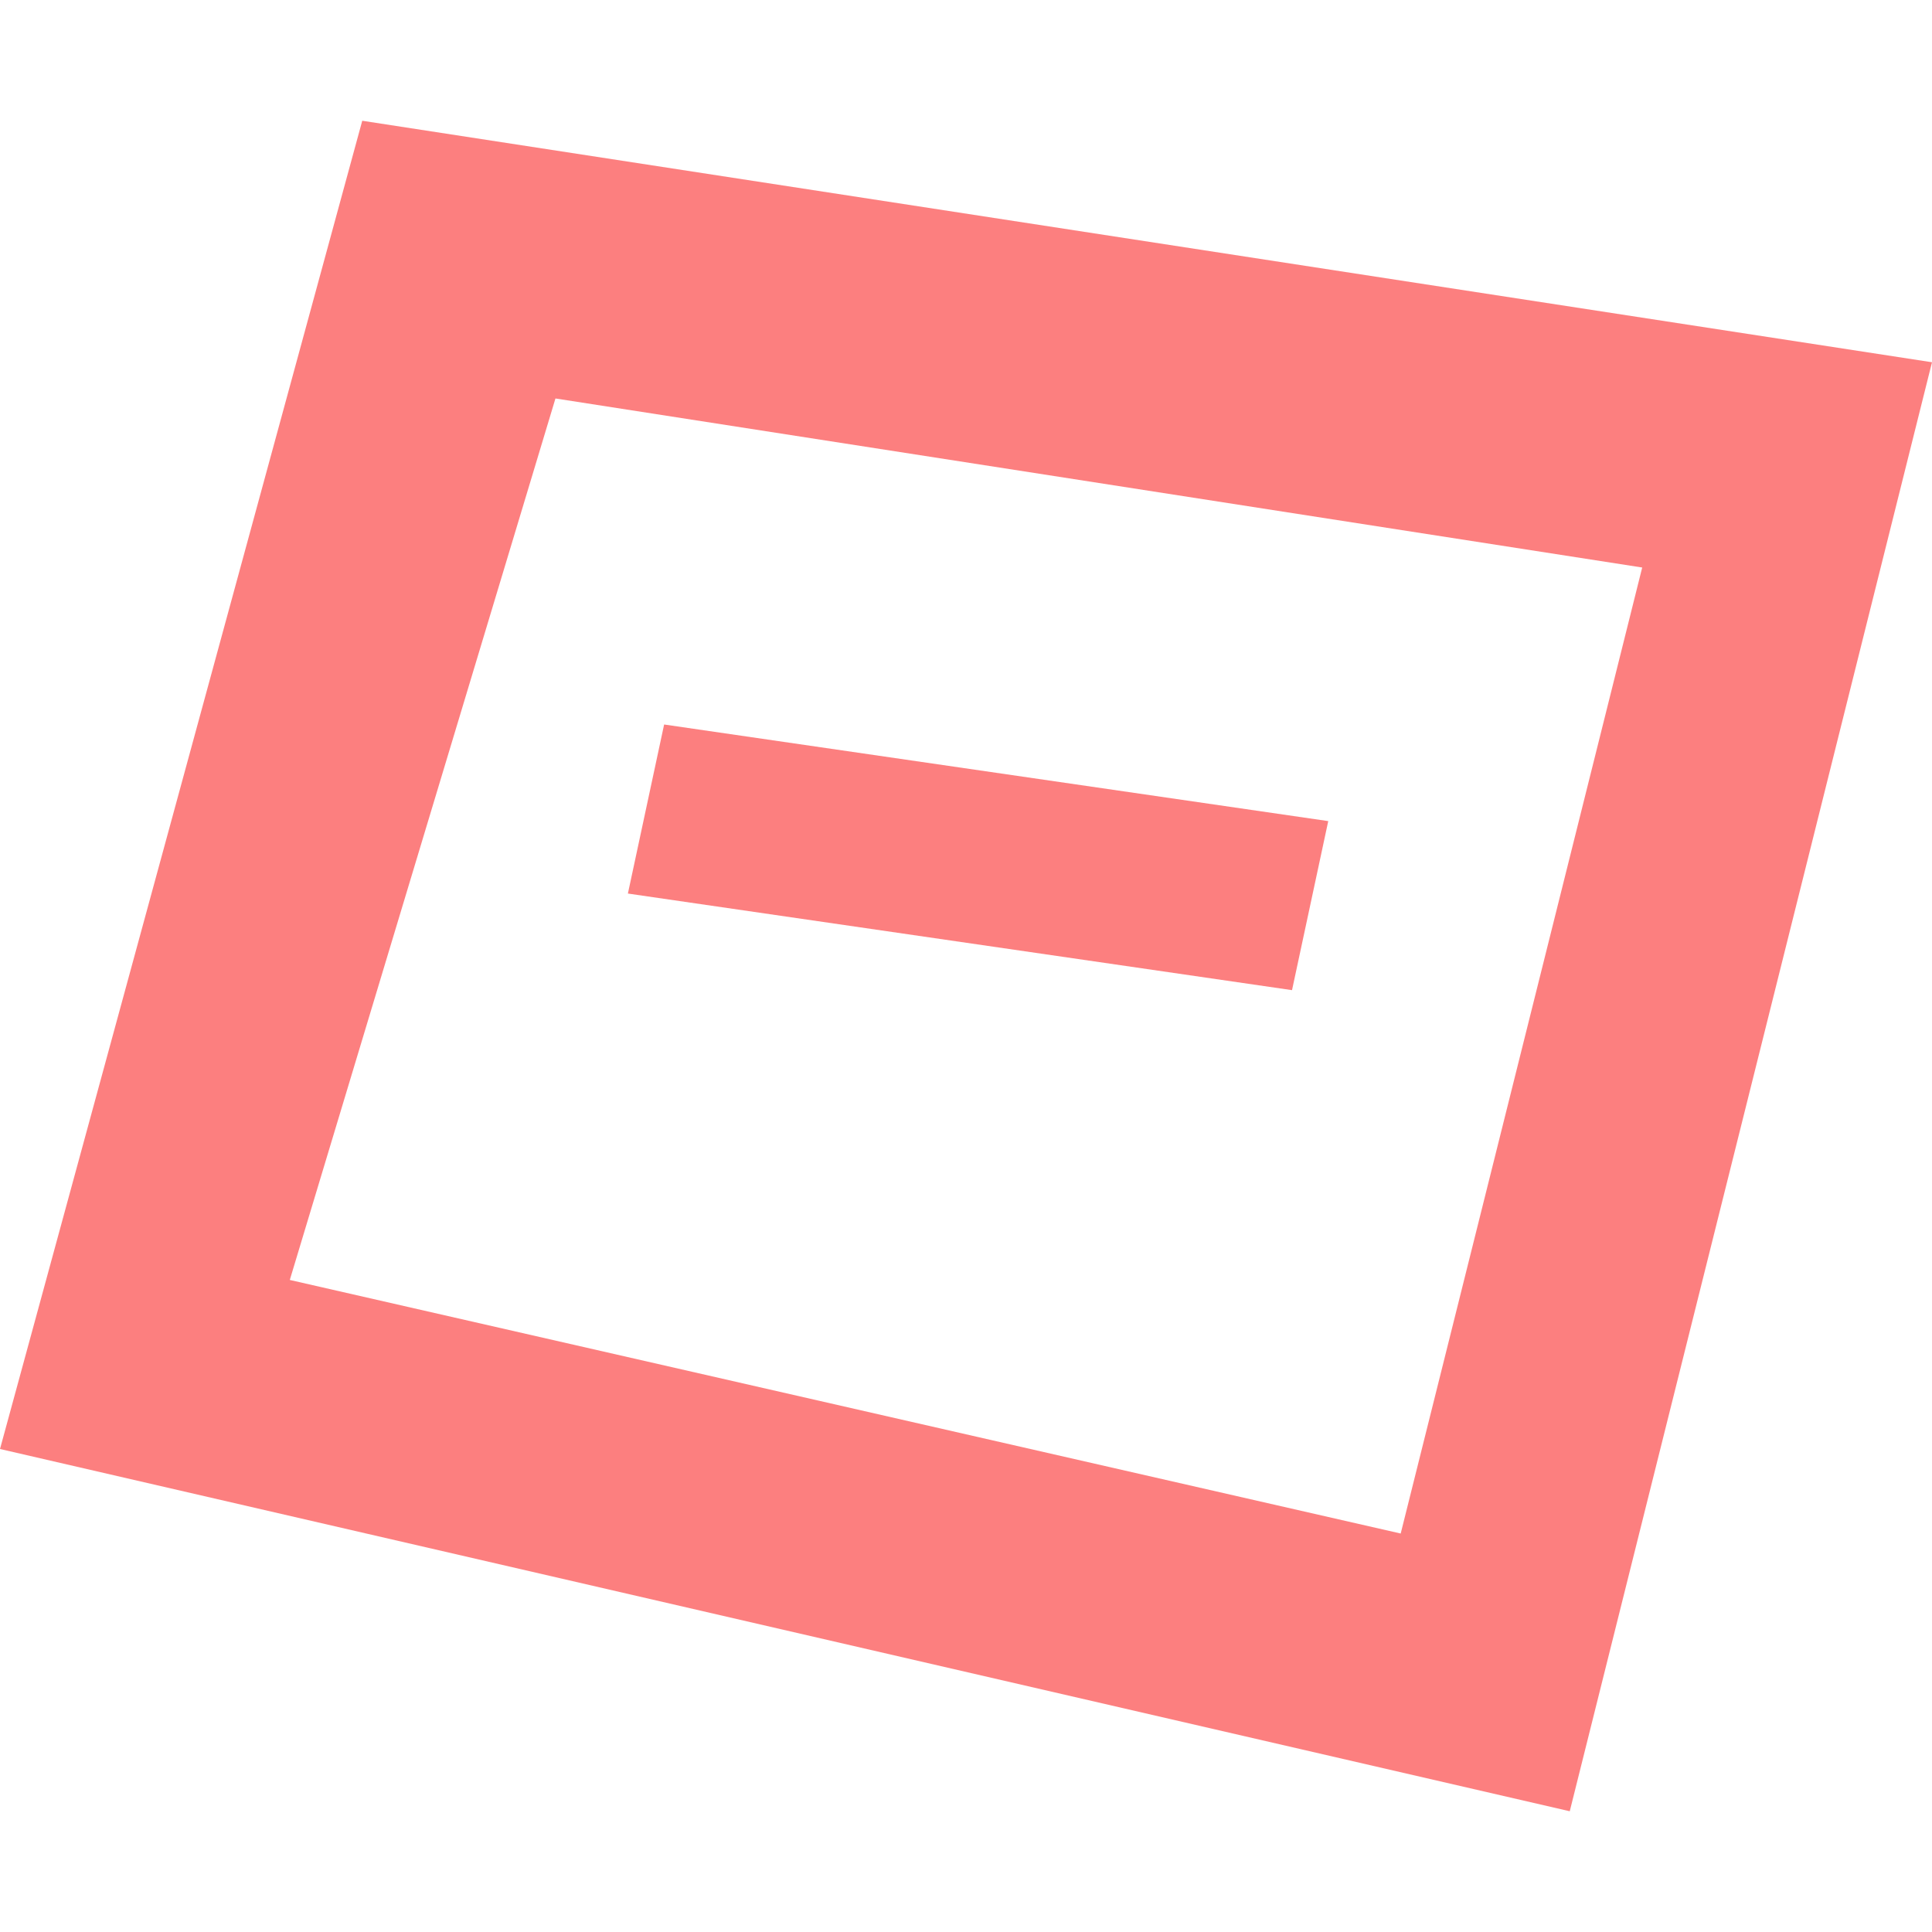
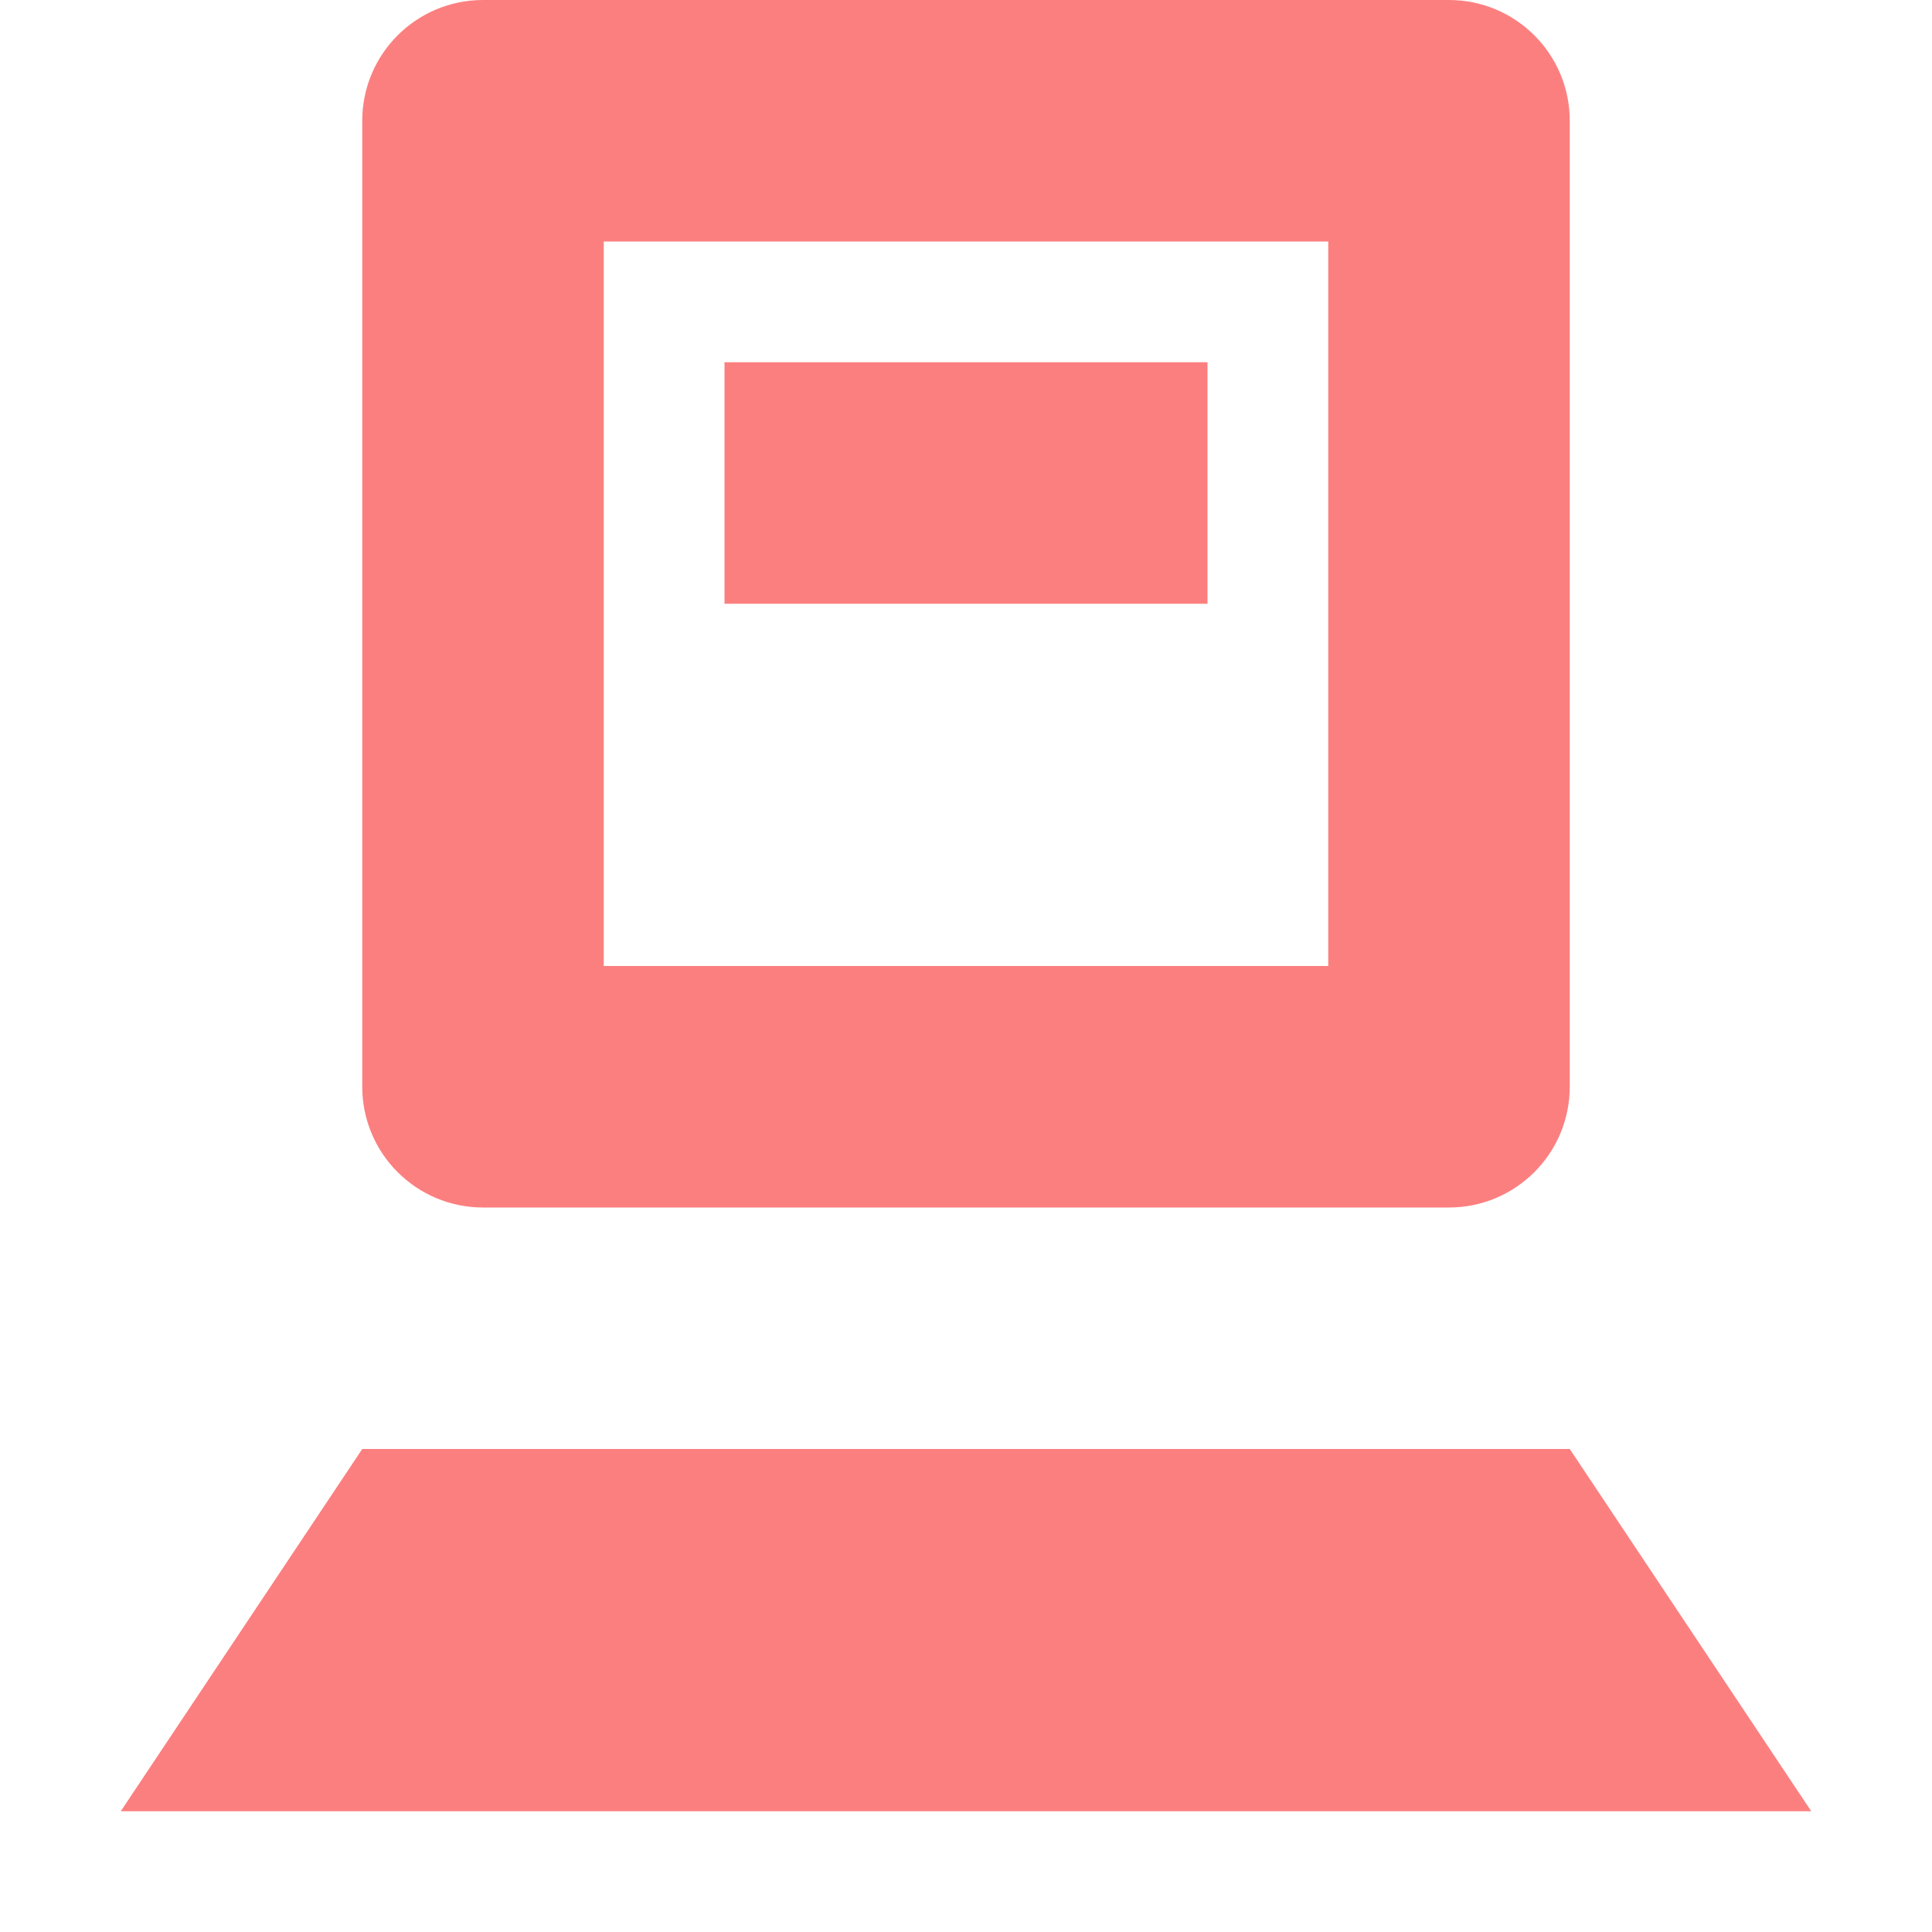
<svg xmlns="http://www.w3.org/2000/svg" width="16" height="16" viewBox="0 0 16 16">
-   <path fill-rule="evenodd" fill="#fc7f7f" d="M3 1L16 3L13 15L0 12zM4.6 3.3L13.6 4.7L11.6 12.7L2.4 10.6z" />
-   <path fill="#fc7f7f" d="M5.5 6L11 6.8L10.7 8.2L5.2 7.4z" />
+   <path fill-rule="evenodd" fill="#fc7f7f" d="M4 0h8a1 1 0 0 1 1 1v8a1 1 0 0 1 -1 1h-8a1 1 0 0 1 -1 -1v-8a1 1 0 0 1 1 -1zM5 2h6v6h-6z" />
+   <rect x="6" y="3" width="4" height="2" fill="#fc7f7f" />
+   <path fill="#fc7f7f" d="M1 15L3 12L13 12L15 15z" />
</svg>
